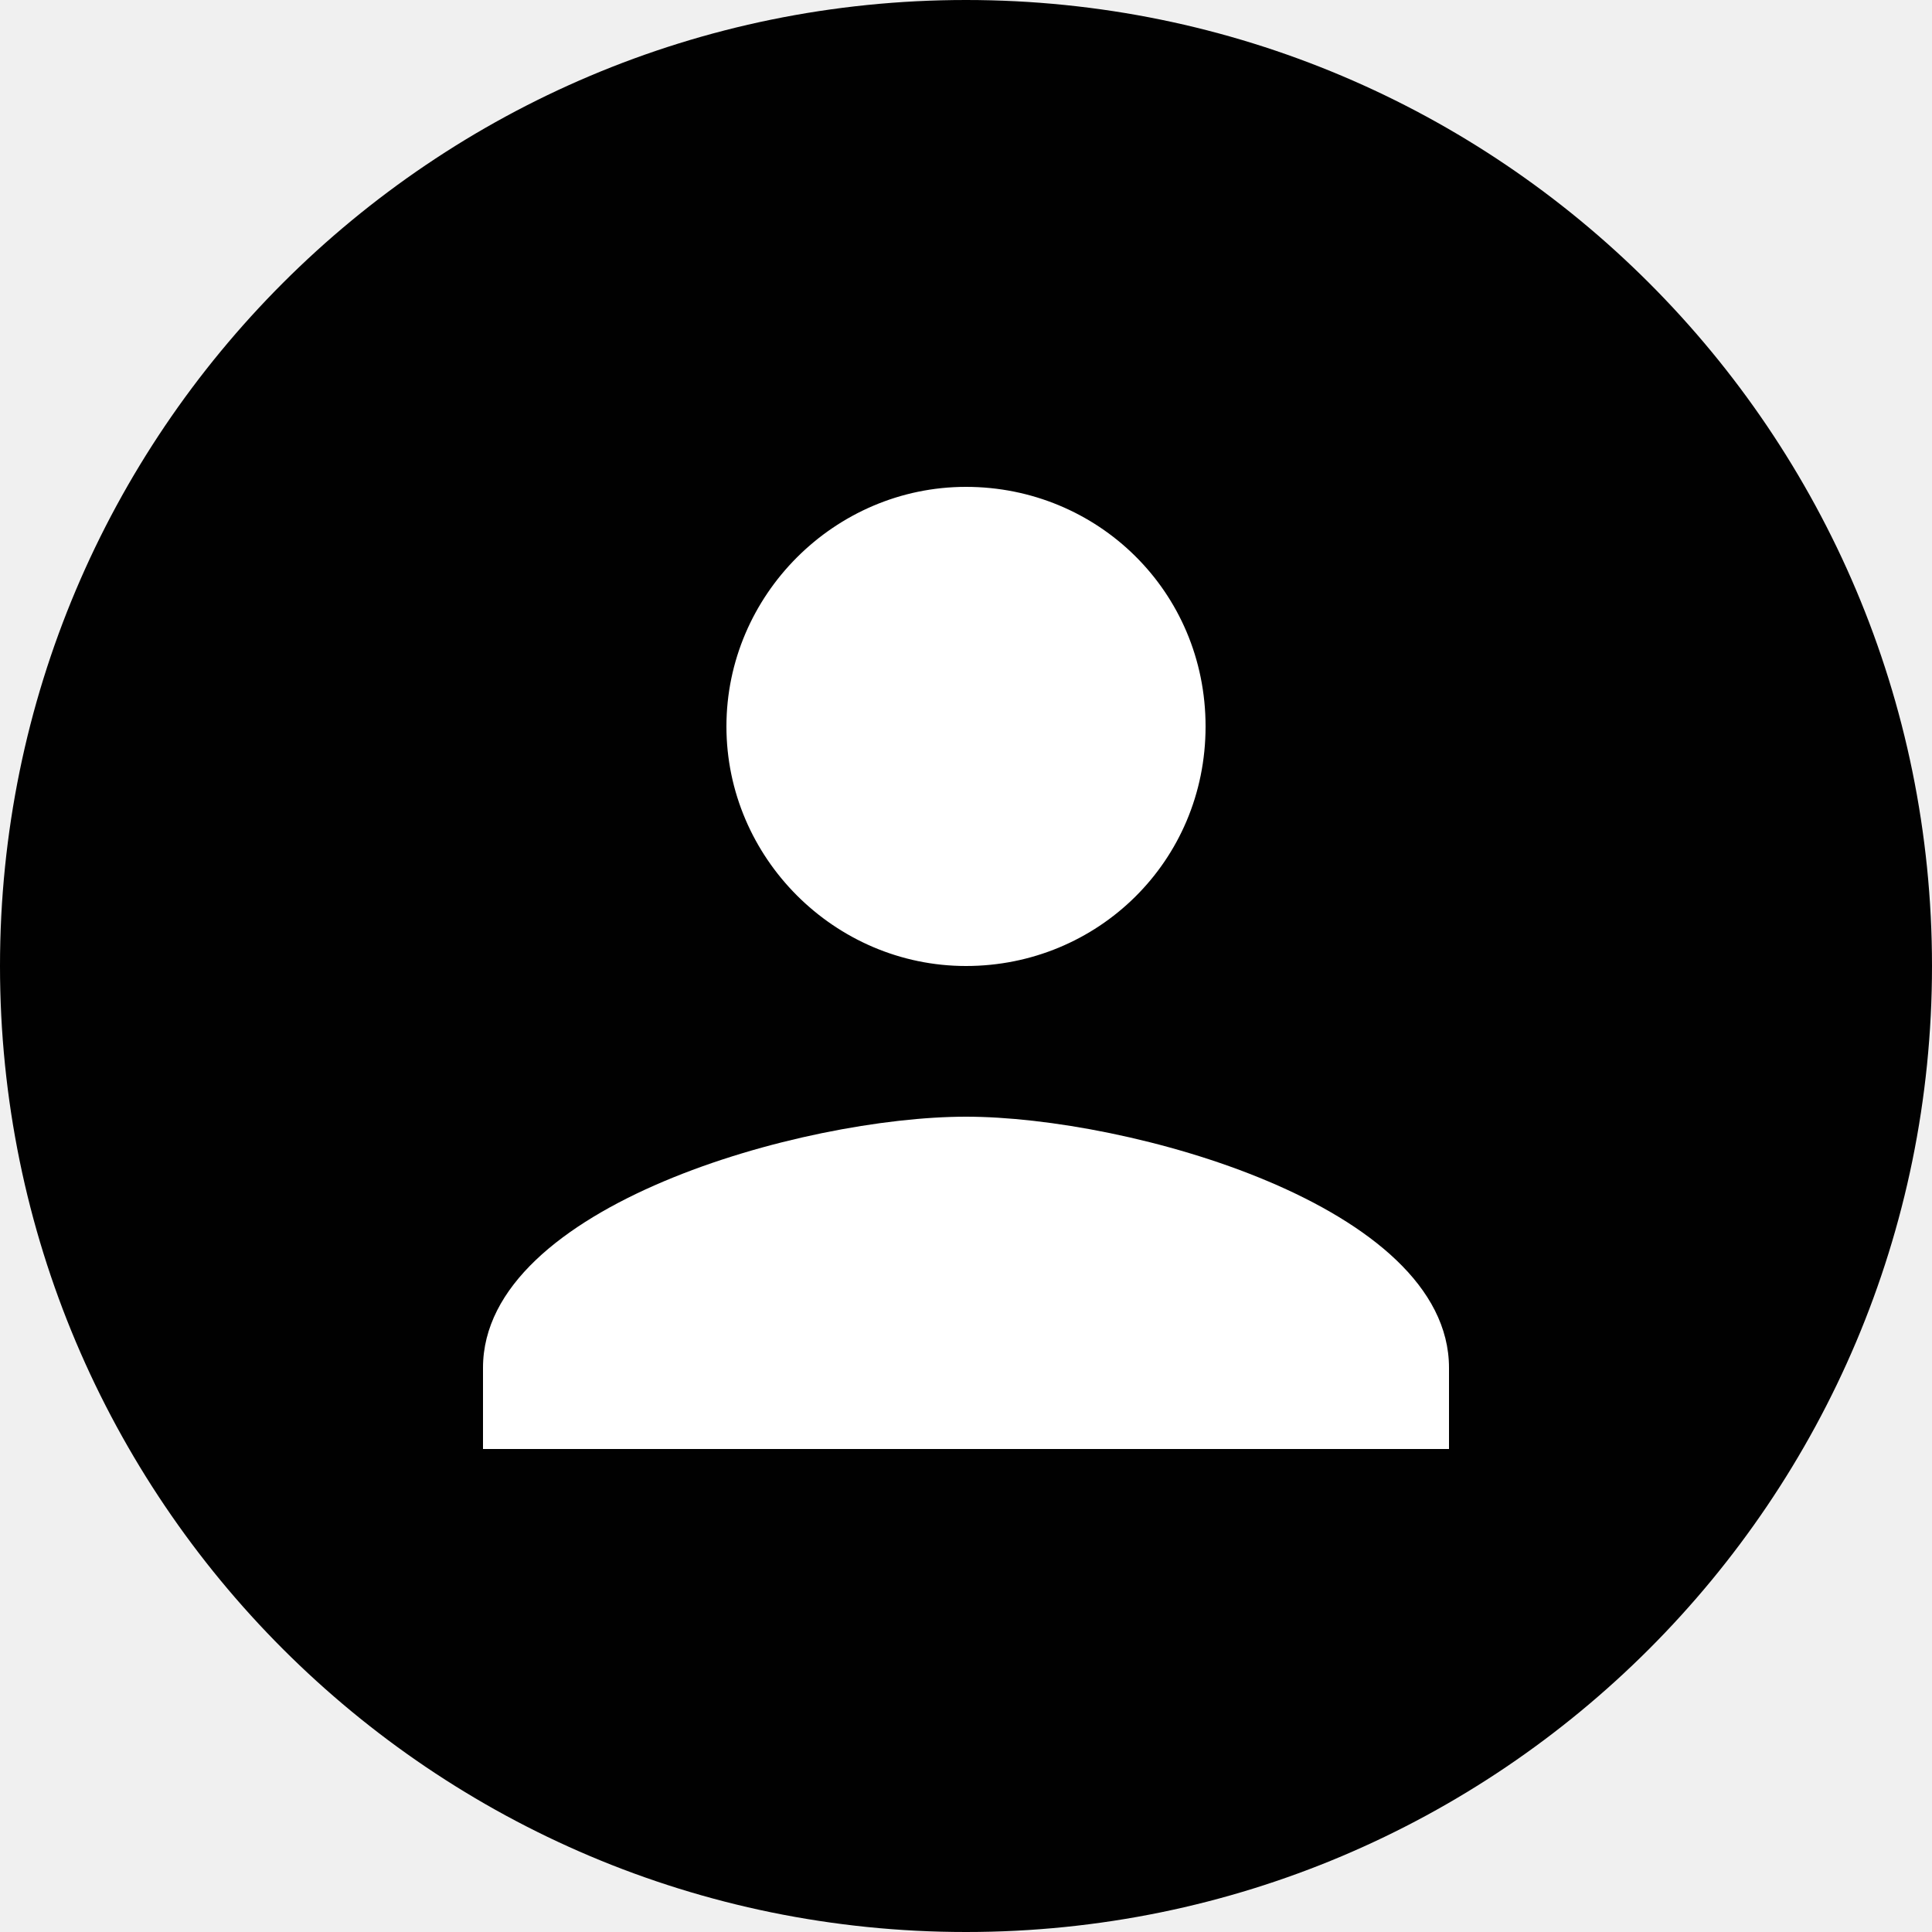
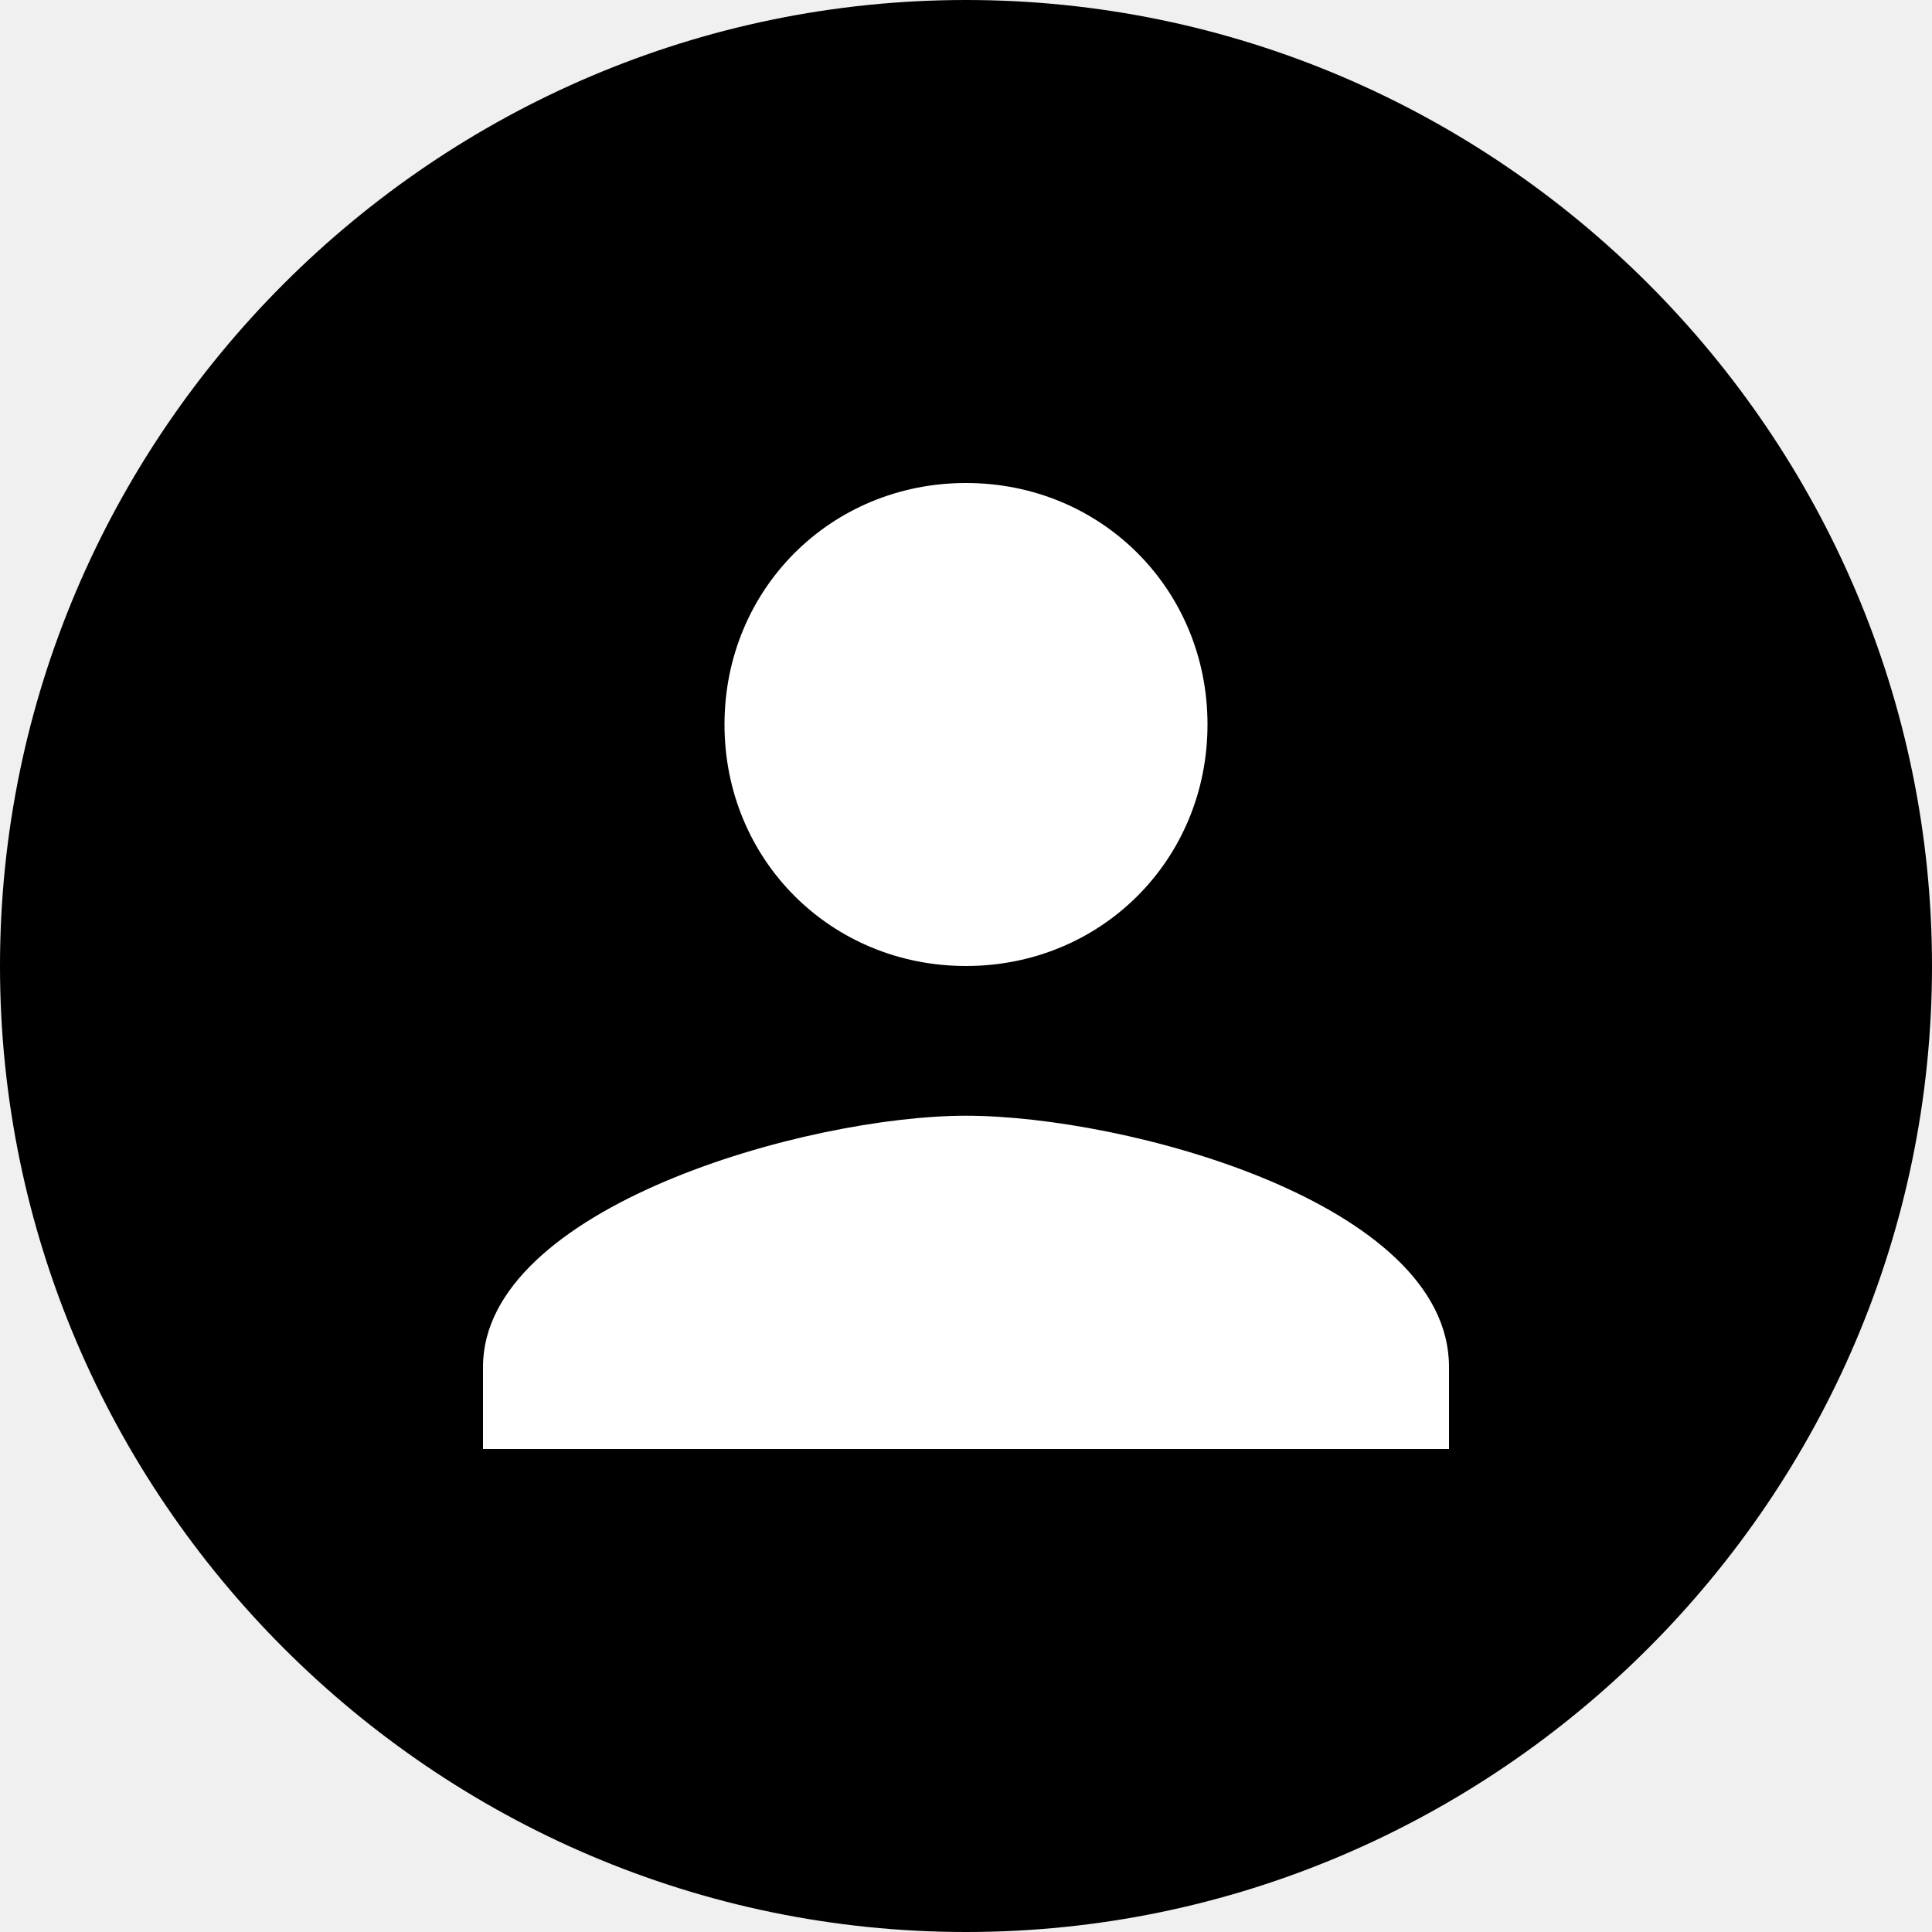
- <svg xmlns="http://www.w3.org/2000/svg" version="1.1" id="Layer_1" x="0px" y="0px" viewBox="0 0 50 50" style="enable-background:new 0 0 50 50;" xml:space="preserve">
+ <svg xmlns="http://www.w3.org/2000/svg" version="1.1" id="Layer_1" x="0px" y="0px" viewBox="0 0 40 40" style="enable-background:new 0 0 40 40;" xml:space="preserve">
  <style type="text/css">
- 	.st0{fill:#010101;}
	.st1{fill:#FFFFFF;}
</style>
  <g>
-     <circle class="st0" cx="25" cy="25" r="25" />
-     <g>
-       <path class="st1" d="M12.5,35.4c0-4.2,8.3-6.5,12.5-6.5s12.5,2.3,12.5,6.5v2.1h-25" />
-       <path class="st1" d="M31.2,18.8c0,3.5-2.8,6.2-6.2,6.2s-6.2-2.8-6.2-6.2s2.8-6.2,6.2-6.2S31.2,15.3,31.2,18.8" />
-     </g>
+     <path class="st0" d="M20,40c11,0,20-9,20-20S31,0,20,0S0,9,0,20S9,40,20,40z" />
+     <path class="st1" d="M10,28.3c0-3.3,6.7-5.2,10-5.2s10,1.8,10,5.2V30H10" />
+     <path class="st1" d="M25,15c0,2.8-2.2,5-5,5s-5-2.2-5-5s2.2-5,5-5S25,12.2,25,15z" />
  </g>
</svg>
